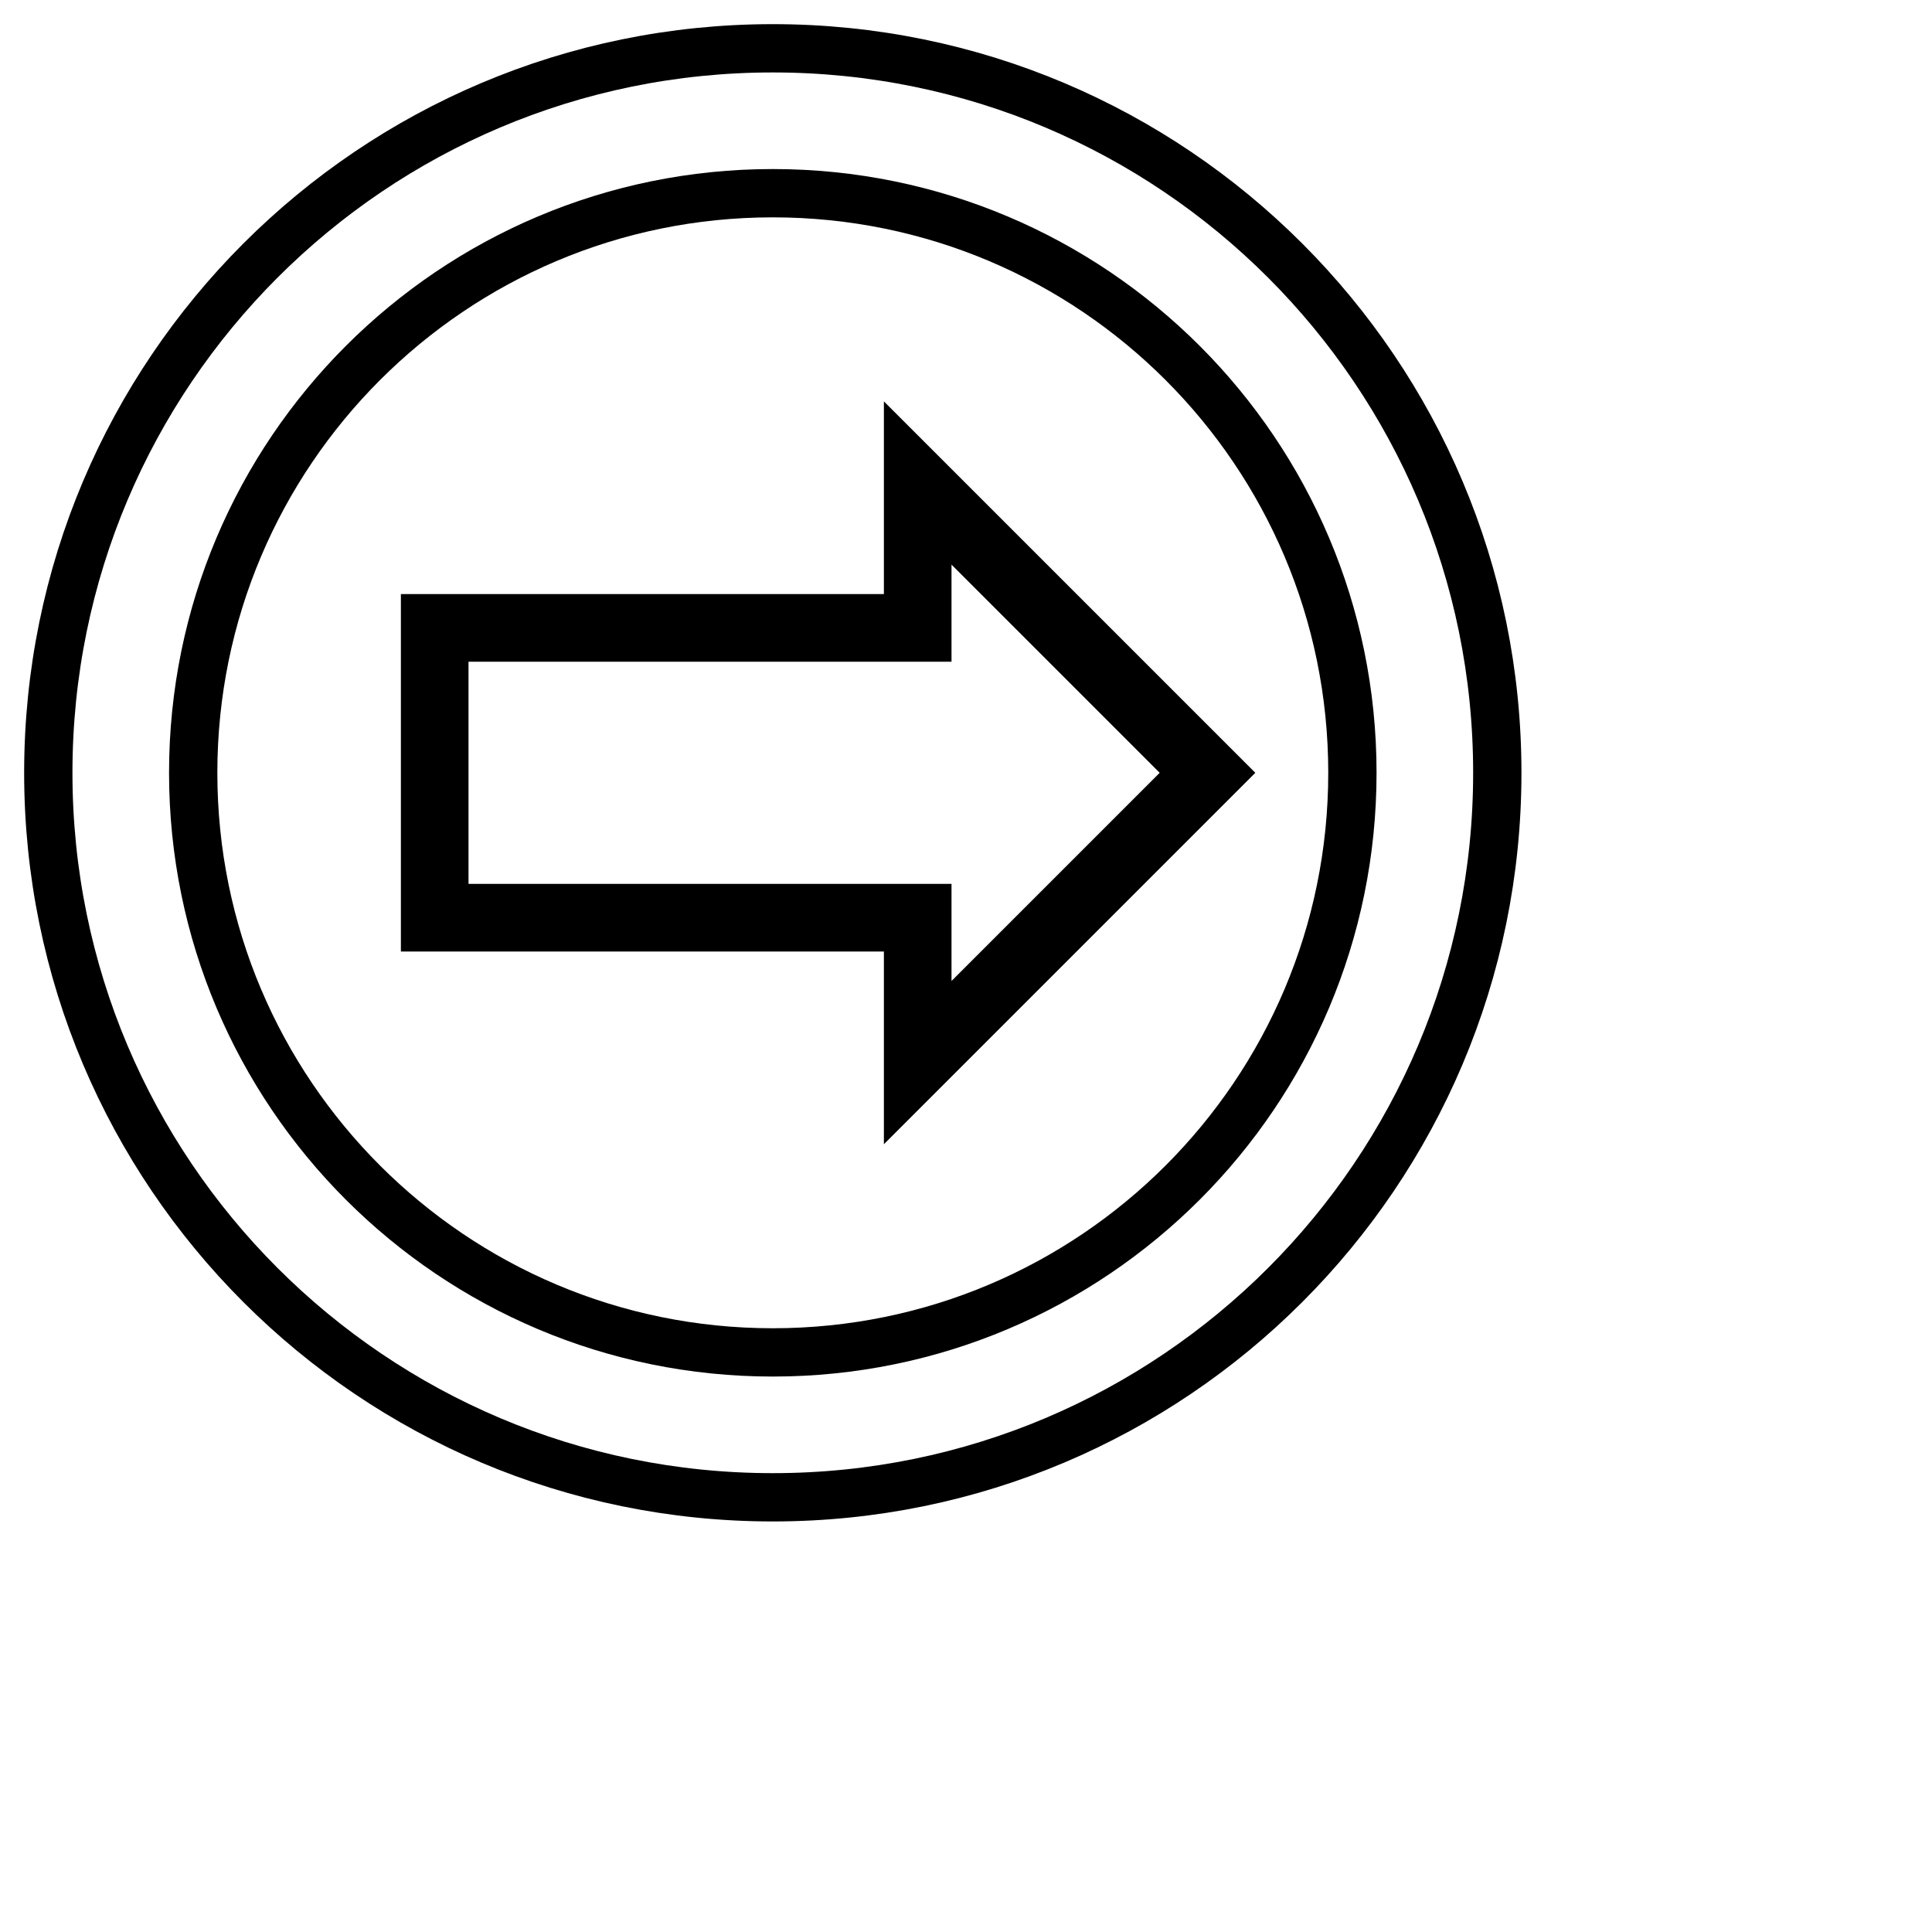
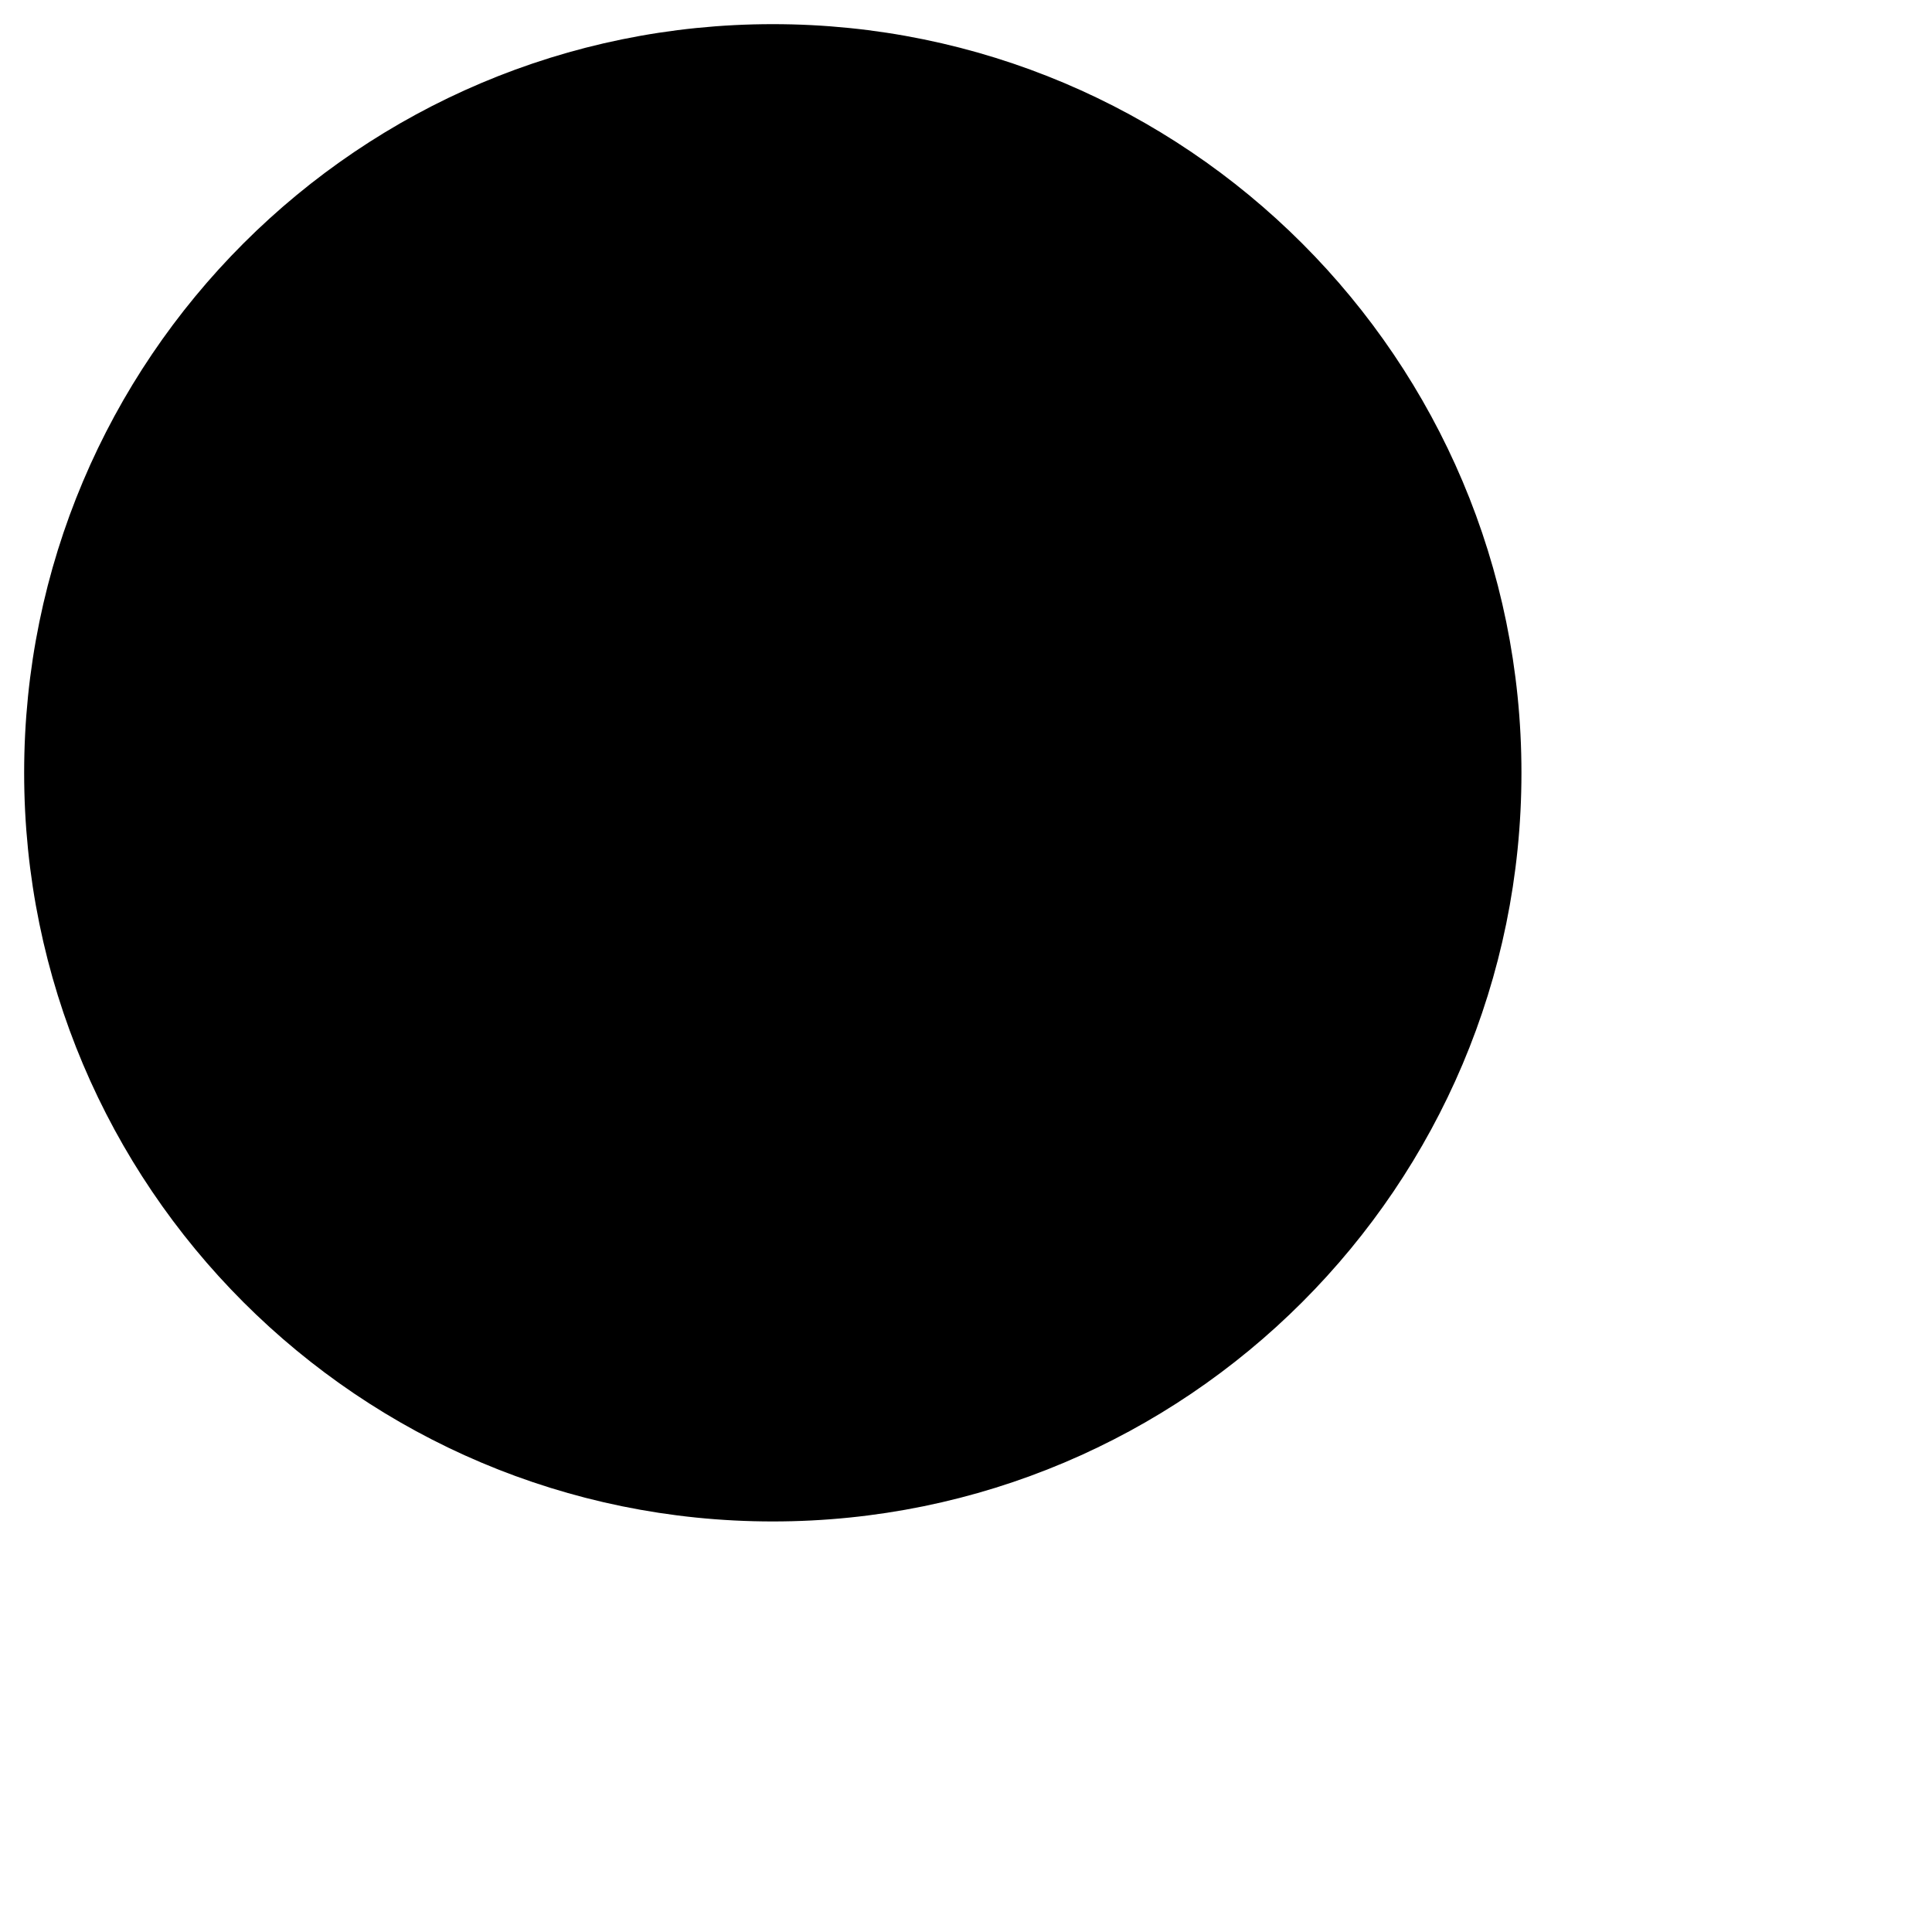
<svg xmlns="http://www.w3.org/2000/svg" xmlns:ns1="http://www.b3mn.org/oryx" width="40" height="40" version="1.0">
  <defs />
  <ns1:magnets>
    <ns1:magnet ns1:cx="16" ns1:cy="16" ns1:default="yes" />
  </ns1:magnets>
  <ns1:docker ns1:cx="16" ns1:cy="16" />
  <g pointer-events="fill">
    <defs>
-       <radialGradient id="background" cx="10%" cy="10%" r="100%" fx="10%" fy="10%">
-         <stop offset="0%" stop-color="#ffffff" stop-opacity="1" />
-         <stop id="fill_el" offset="100%" stop-color="#ffffff" stop-opacity="1" />
+       <radialGradient id="background">
+         <stop id="fill_el" />
      </radialGradient>
    </defs>
    <circle id="bg_frame" cx="16" cy="16" r="15" stroke="black" fill="url(#background) white" stroke-width="1" />
    <circle id="frame" cx="16" cy="16" r="12" stroke="black" fill="none" stroke-width="1" />
    <polygon id="poly1" stroke="black" fill="none" stroke-width="1.4" points="9,13 19,13 19,10 25,16 19,22 19,19 9,19" stroke-linecap="butt" stroke-linejoin="miter" stroke-miterlimit="10" />
    <a id="diagramLink" target="_blank">
      <g class="diagramLink">
        <polygon stroke="none" class="link" fill="none" stroke-width="0" points="10,14 19,14 19,11 24,16 19,21 19,18 9,18" fill-opacity="0.5" />
      </g>
    </a>
    <text font-size="11" id="text_name" x="16" y="33" ns1:align="top center" stroke="black" />
  </g>
</svg>
